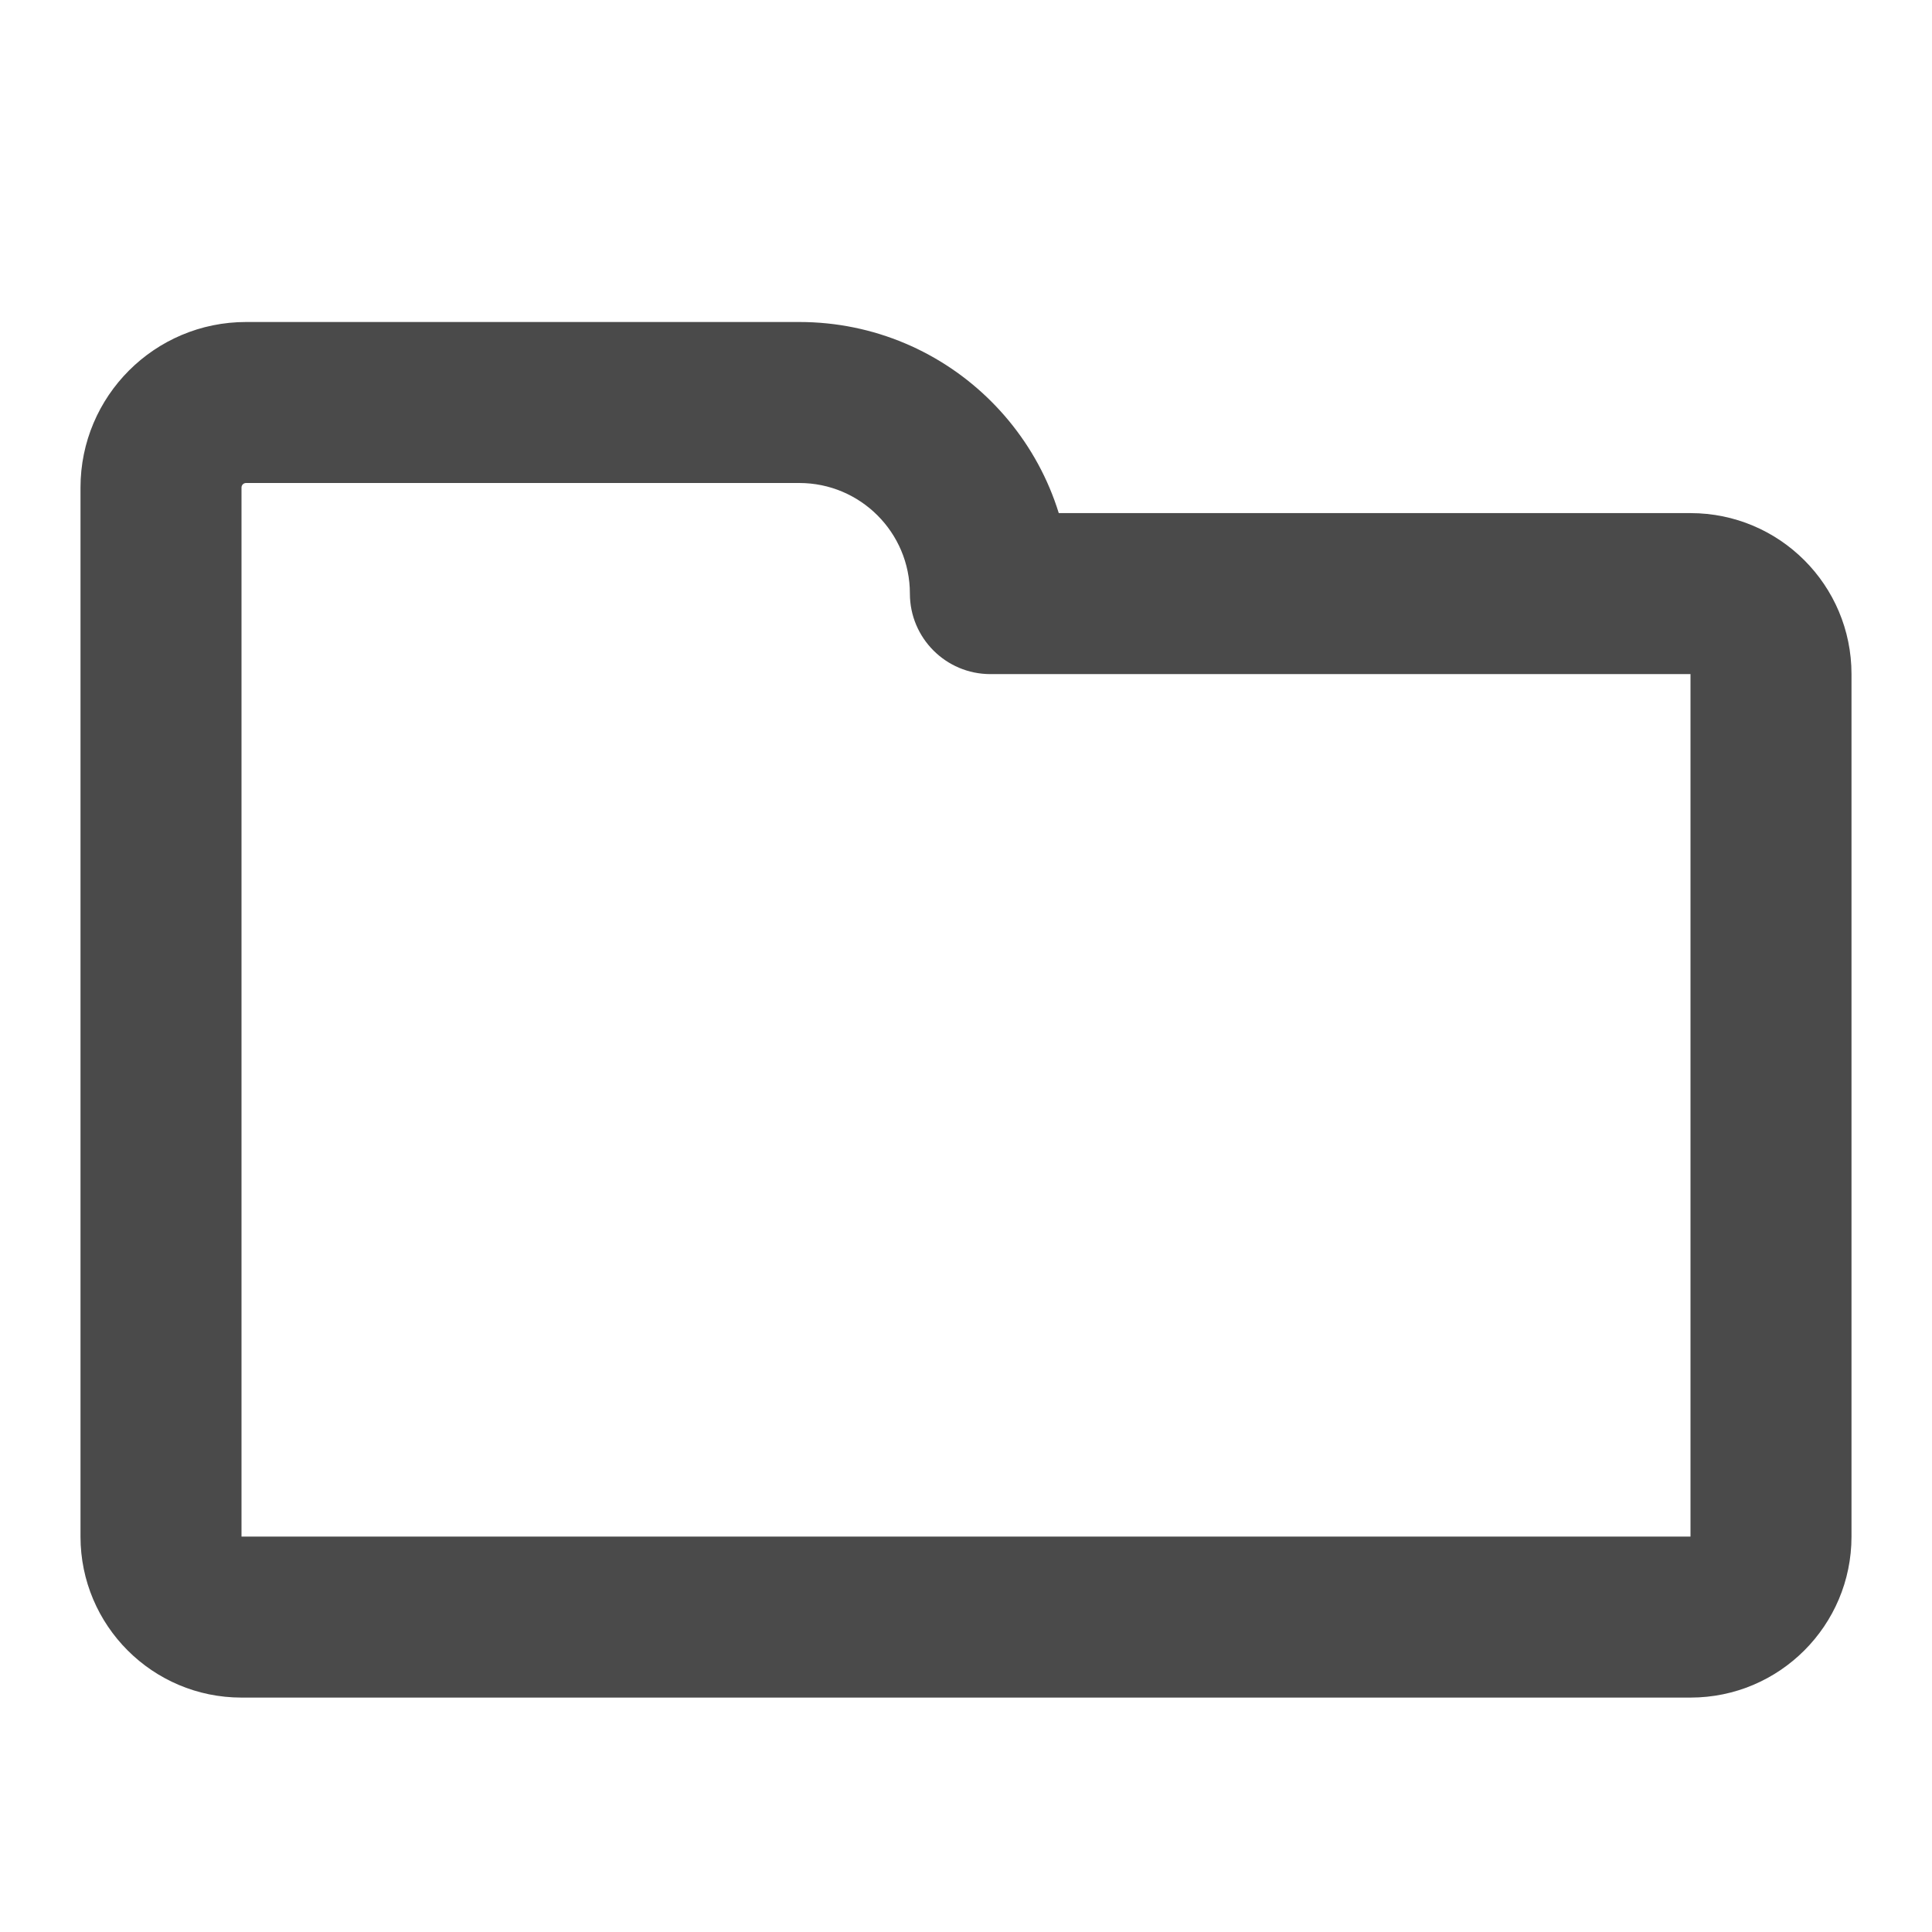
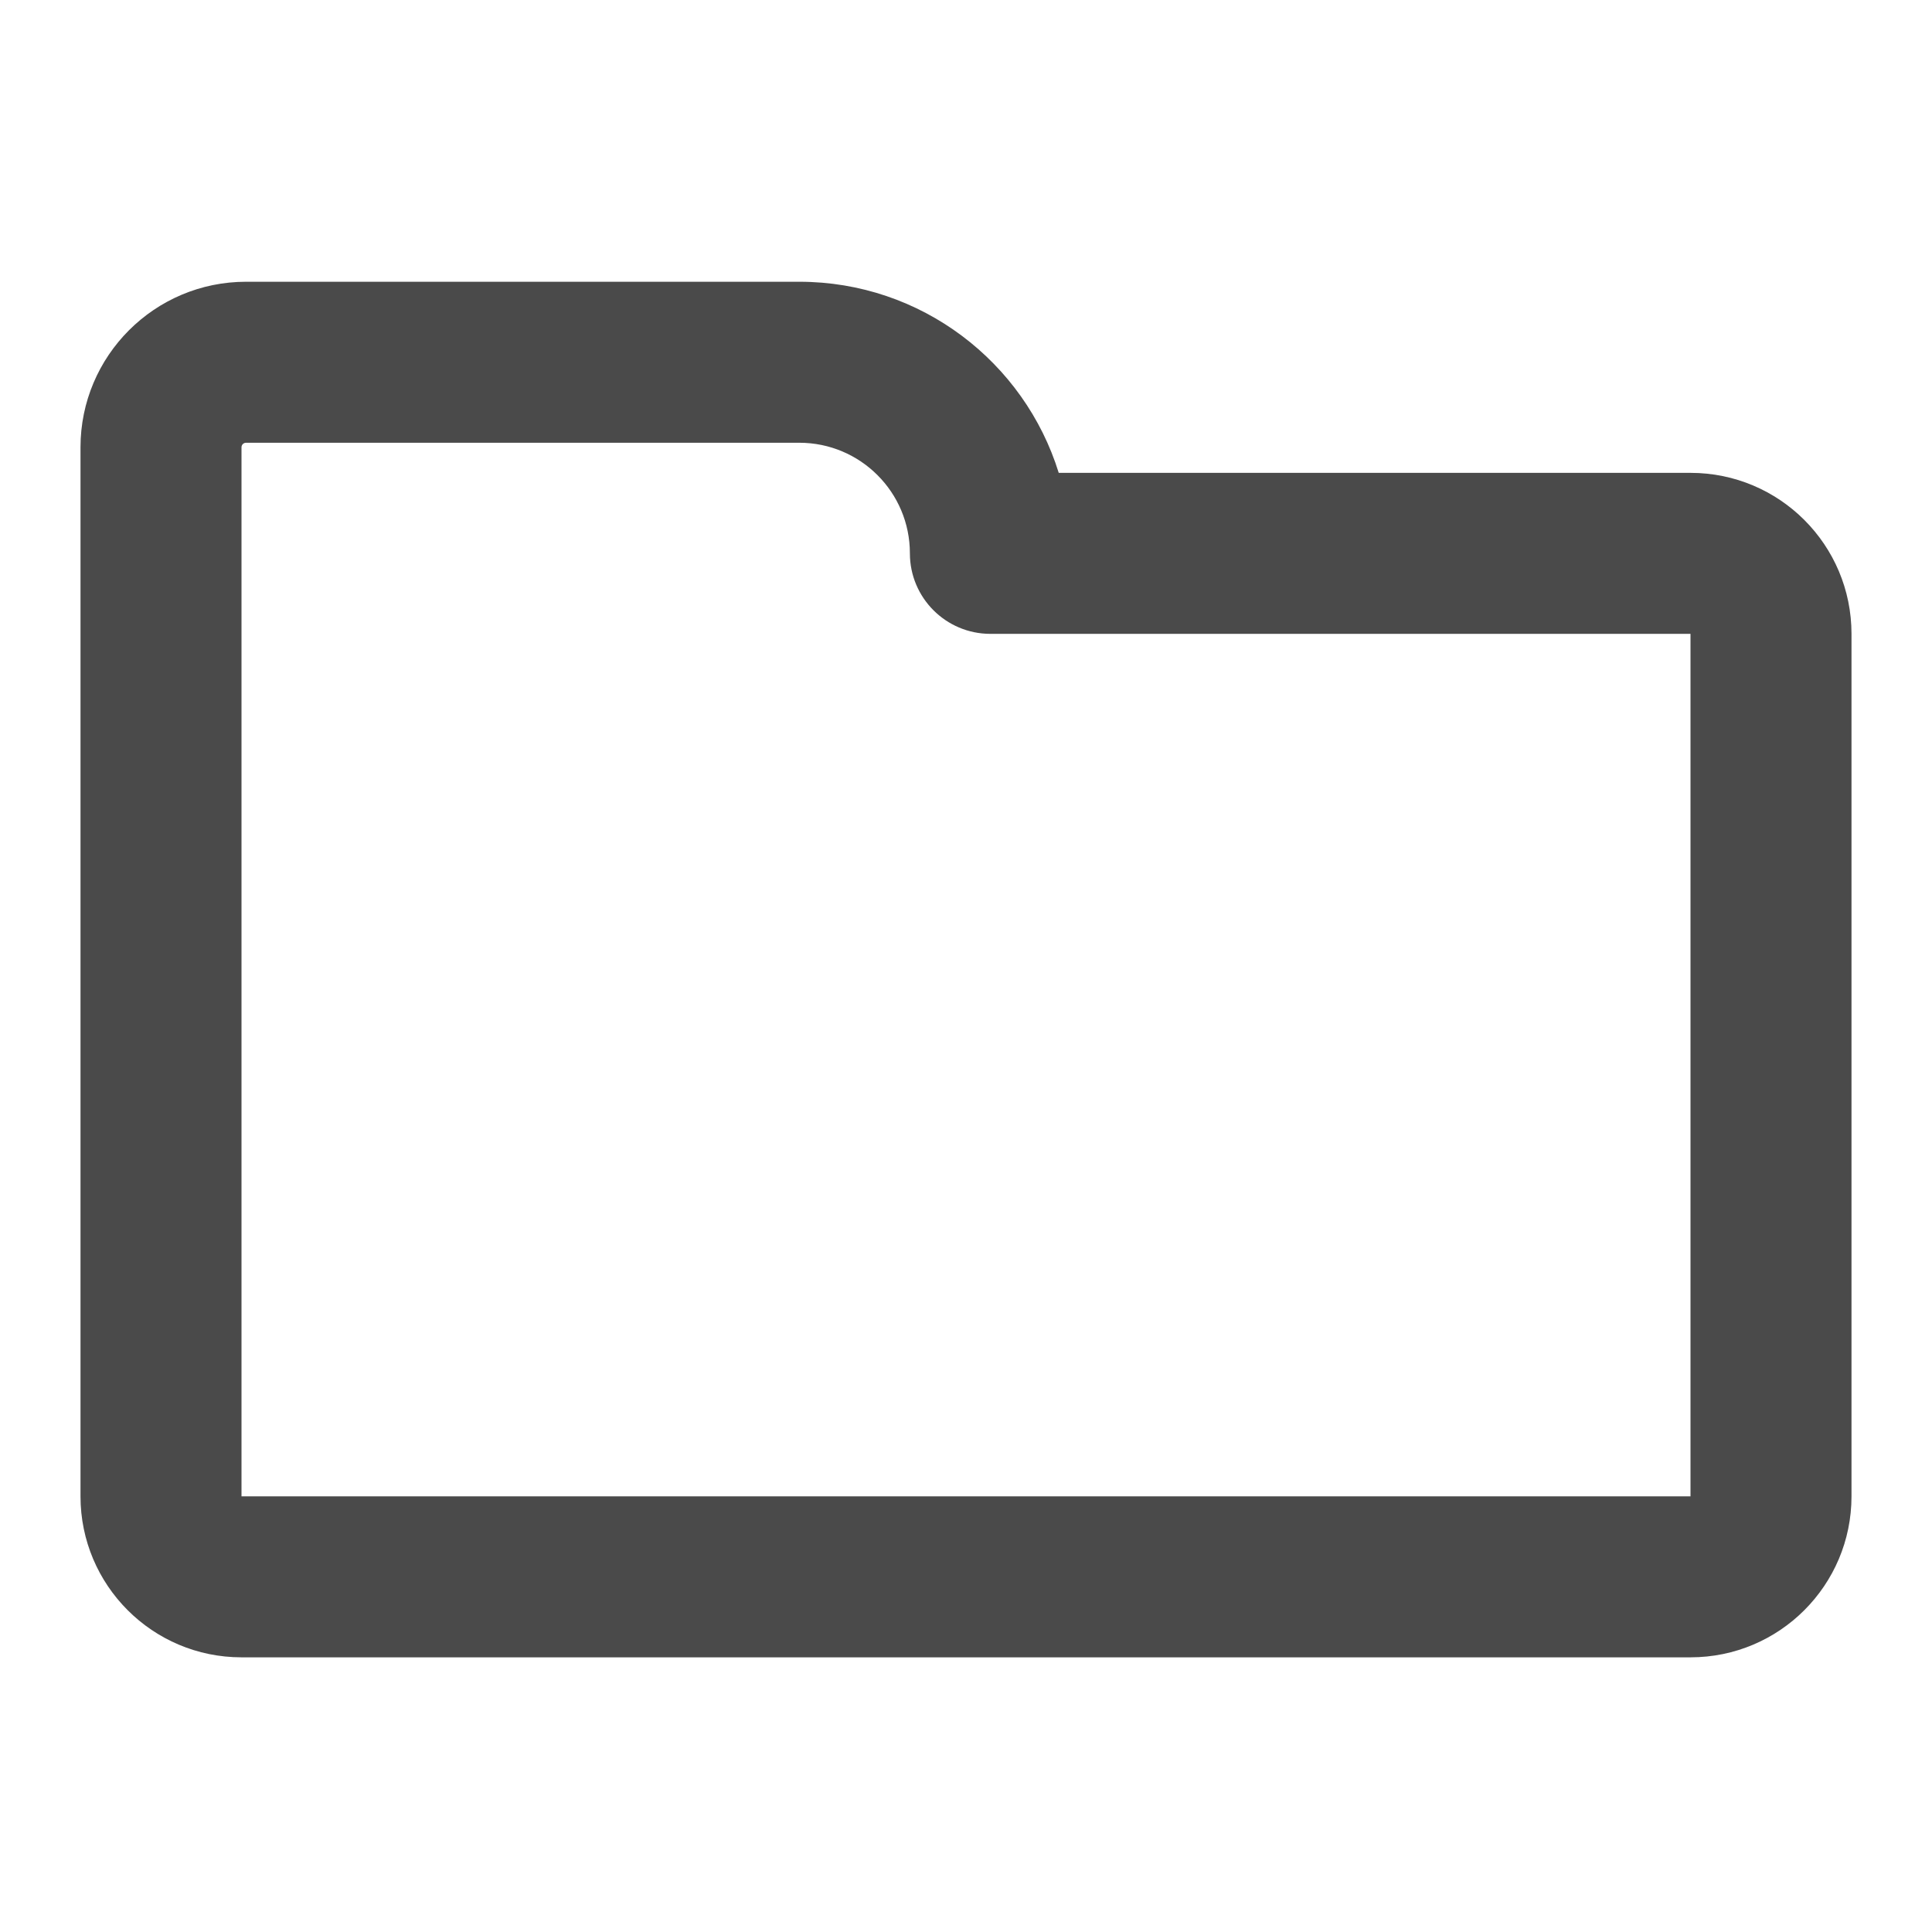
<svg xmlns="http://www.w3.org/2000/svg" width="24" height="24" viewBox="0 0 24 24" fill="none">
-   <path d="M12.303 7.374L11.303 7.374C11.303 7.926 11.751 8.374 12.303 8.374V7.374ZM3 6.057C3 6.025 3.025 6 3.057 6V4C1.921 4 1 4.921 1 6.057H3ZM3 7.374V6.057H1V7.374H3ZM3 7.374V7.374H1V7.374H3ZM3 19.088V7.374H1V19.088H3ZM3 19.088H3H1C1 20.192 1.895 21.088 3 21.088V19.088ZM21 19.088H3V21.088H21V19.088ZM21 19.088V19.088V21.088C22.105 21.088 23 20.192 23 19.088H21ZM21 8.374V19.088H23V8.374H21ZM21 8.374H23C23 7.269 22.105 6.374 21 6.374V8.374ZM12.303 8.374H21V6.374H12.303V8.374ZM9.929 6C10.688 6 11.303 6.615 11.303 7.374L13.303 7.374C13.303 5.51 11.793 4 9.929 4V6ZM3.057 6H9.929V4H3.057V6Z" fill="#4A4A4A" />
+   <path fill-rule="evenodd" clip-rule="evenodd" d="M3.057 5.5C3.025 5.5 3 5.525 3 5.557V18.588L21 18.588V7.874H12.303C11.751 7.874 11.303 7.426 11.303 6.874C11.303 6.115 10.688 5.5 9.929 5.5H3.057ZM1 5.557C1 4.421 1.921 3.5 3.057 3.5H9.929C11.444 3.5 12.726 4.499 13.152 5.874H21C22.105 5.874 23 6.769 23 7.874V18.588C23 19.692 22.105 20.588 21 20.588H3C1.895 20.588 1 19.692 1 18.588V5.557Z" fill="#4A4A4A" />
</svg>
